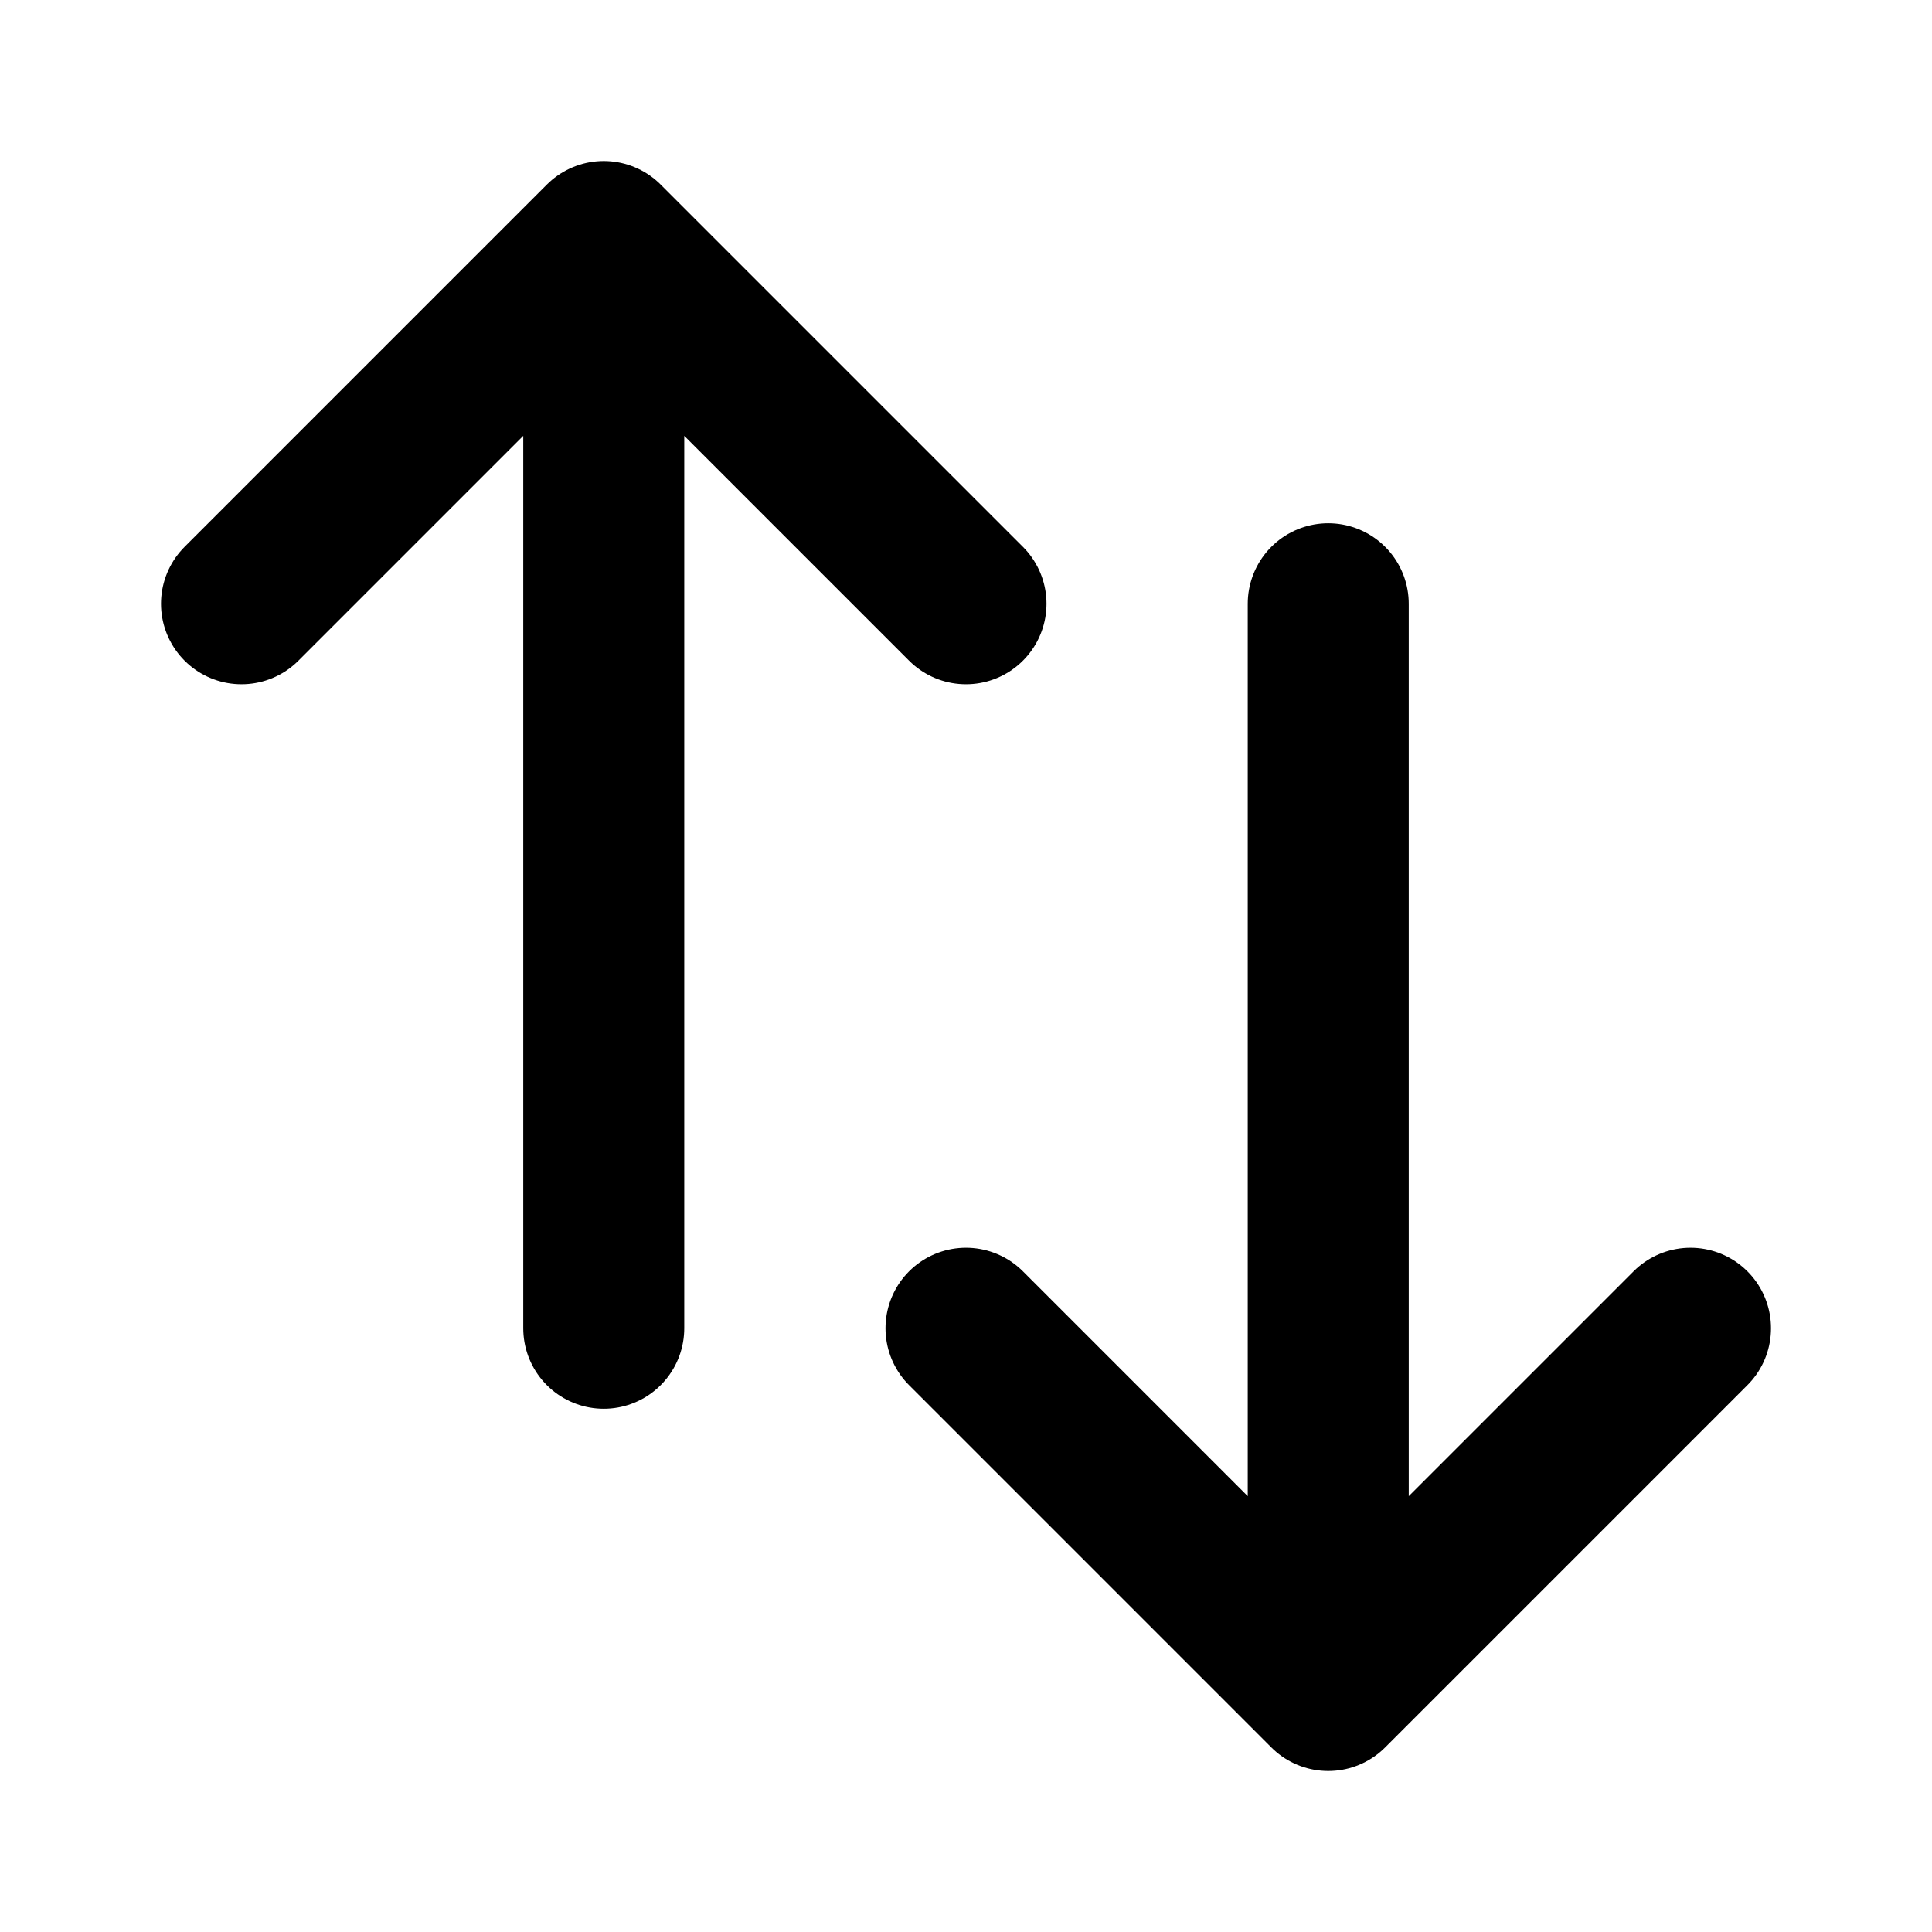
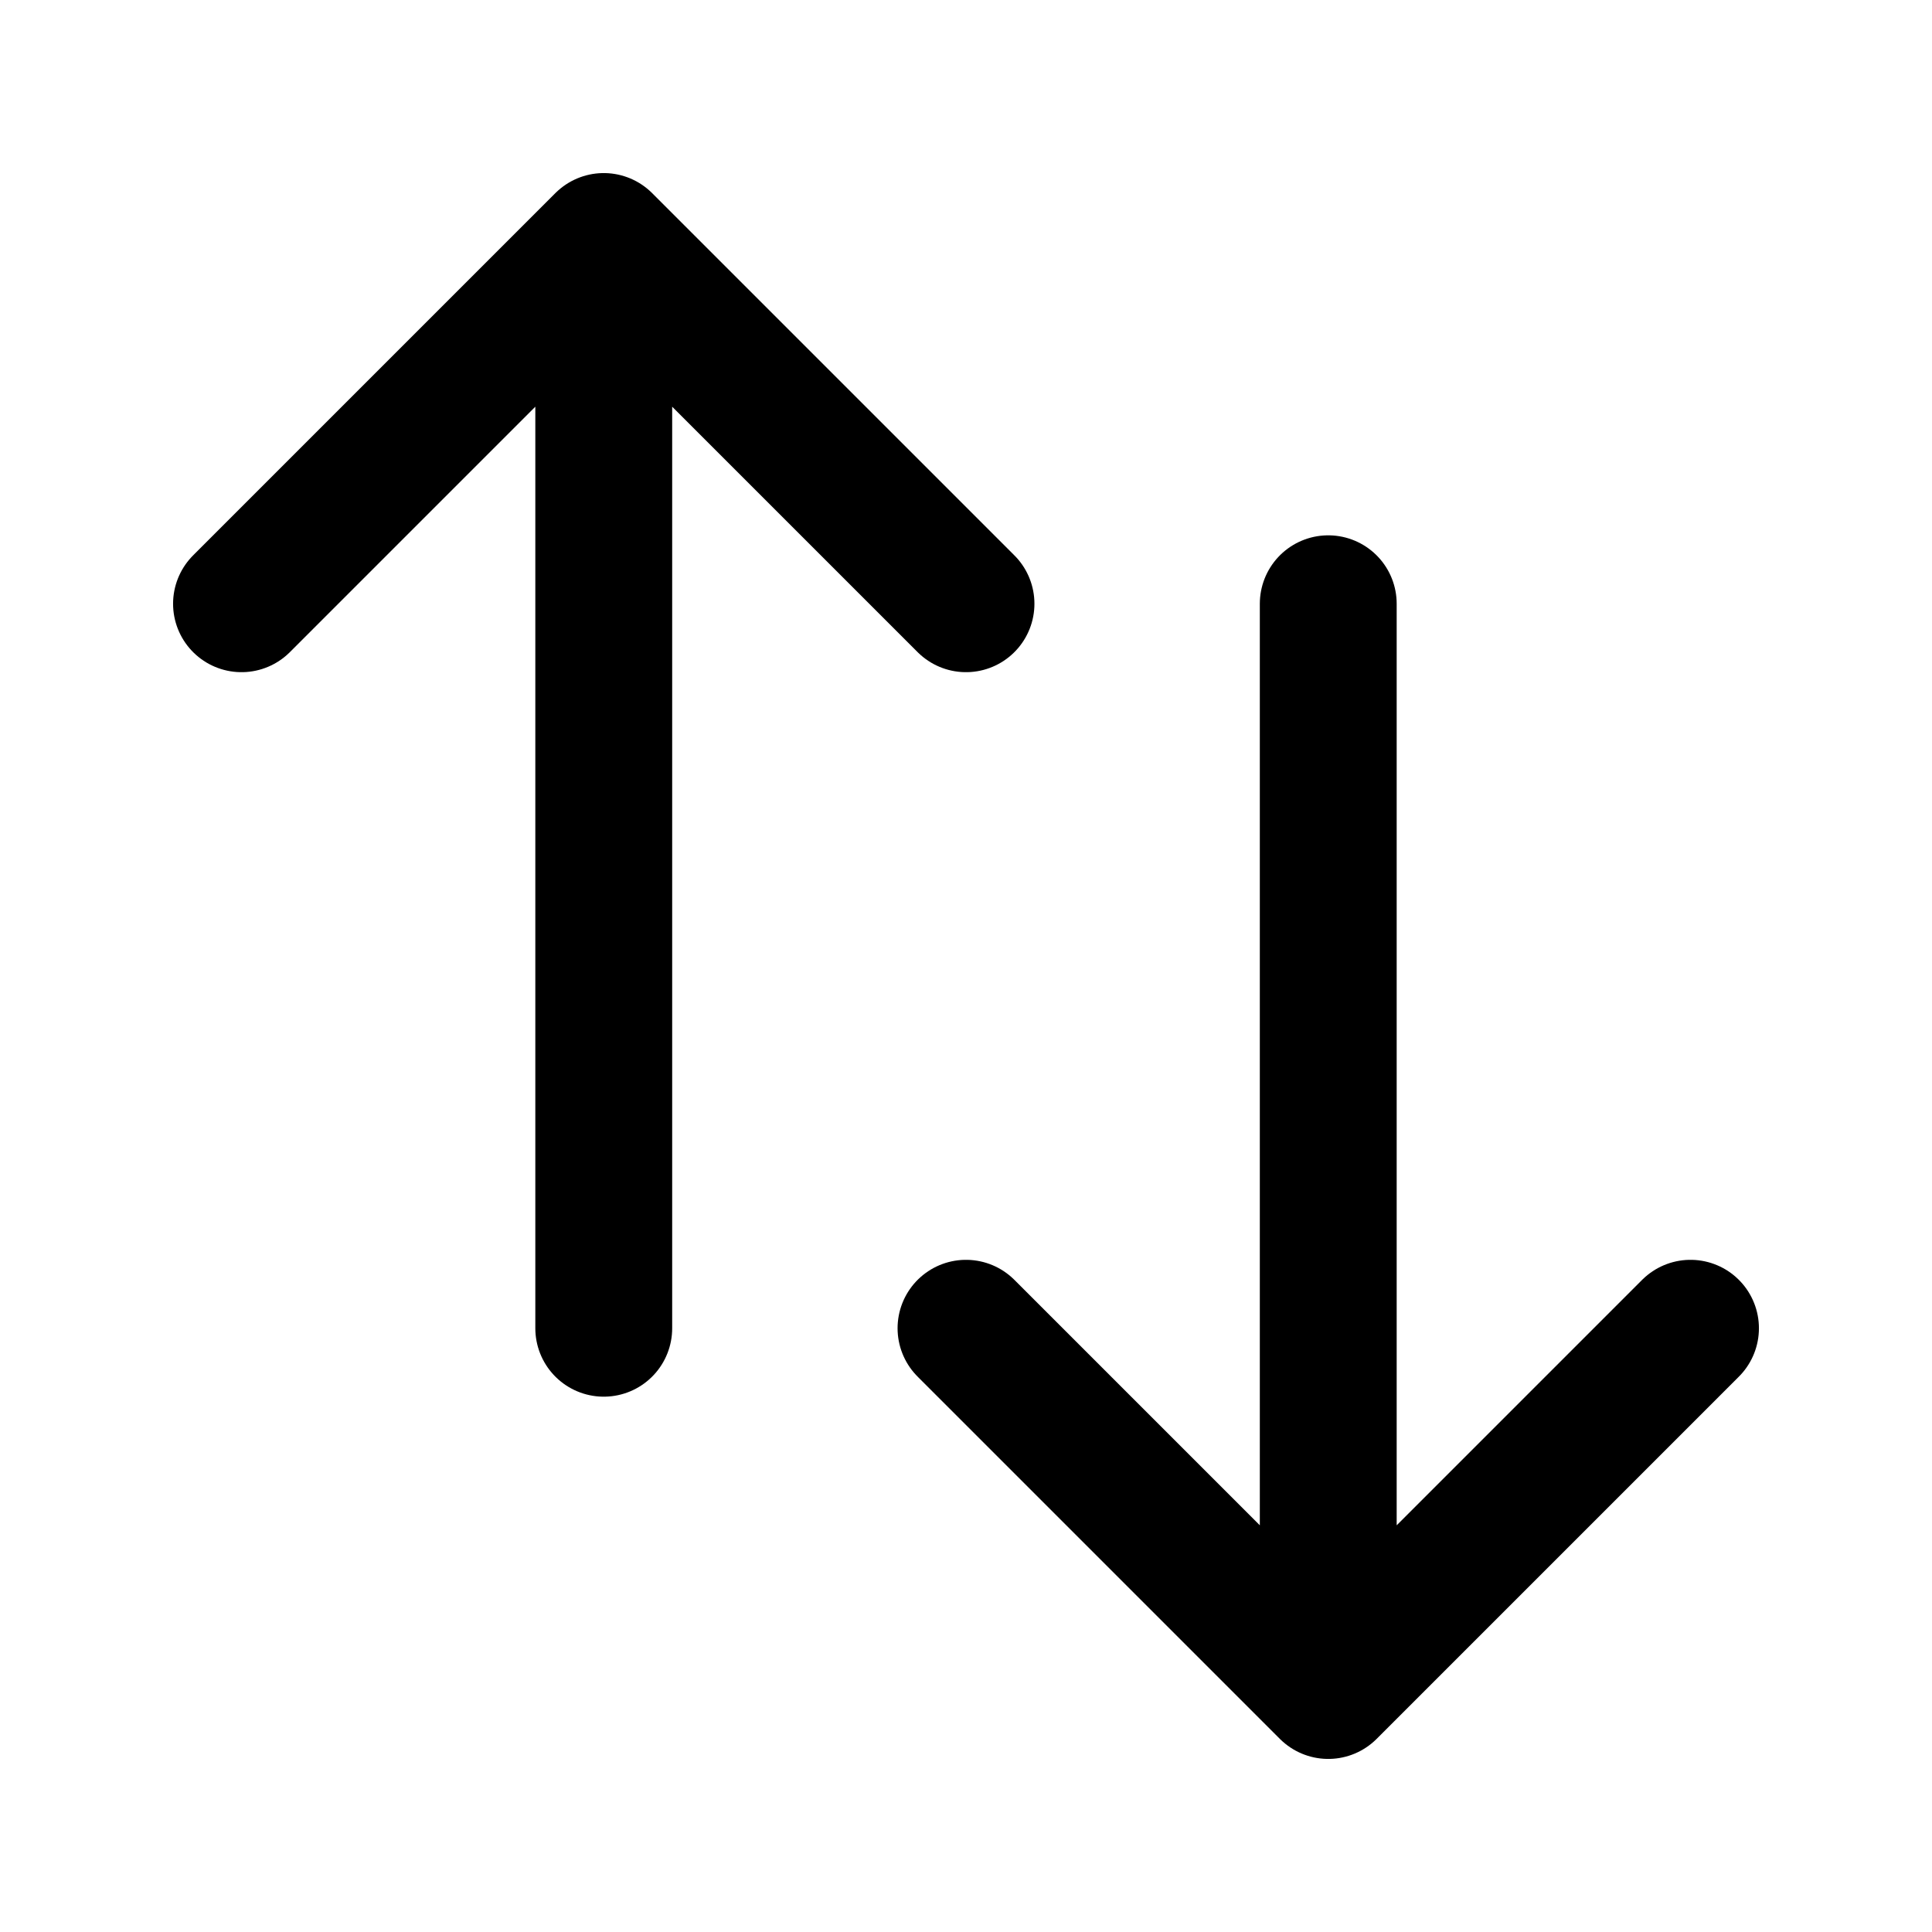
- <svg xmlns="http://www.w3.org/2000/svg" fill="none" viewBox="0 0 24 24" stroke-width="2" stroke="currentColor" aria-hidden="true">
+ <svg xmlns="http://www.w3.org/2000/svg" fill="none" viewBox="0 0 24 24" stroke-width="1.7" stroke="currentColor" aria-hidden="true">
  <path stroke-linecap="round" stroke-linejoin="round" d="M3 7.5 7.5 3m0 0L12 7.5M7.5 3v13.5m13.5 0L16.5 21m0 0L12 16.5m4.5 4.5V7.5" />
</svg>
